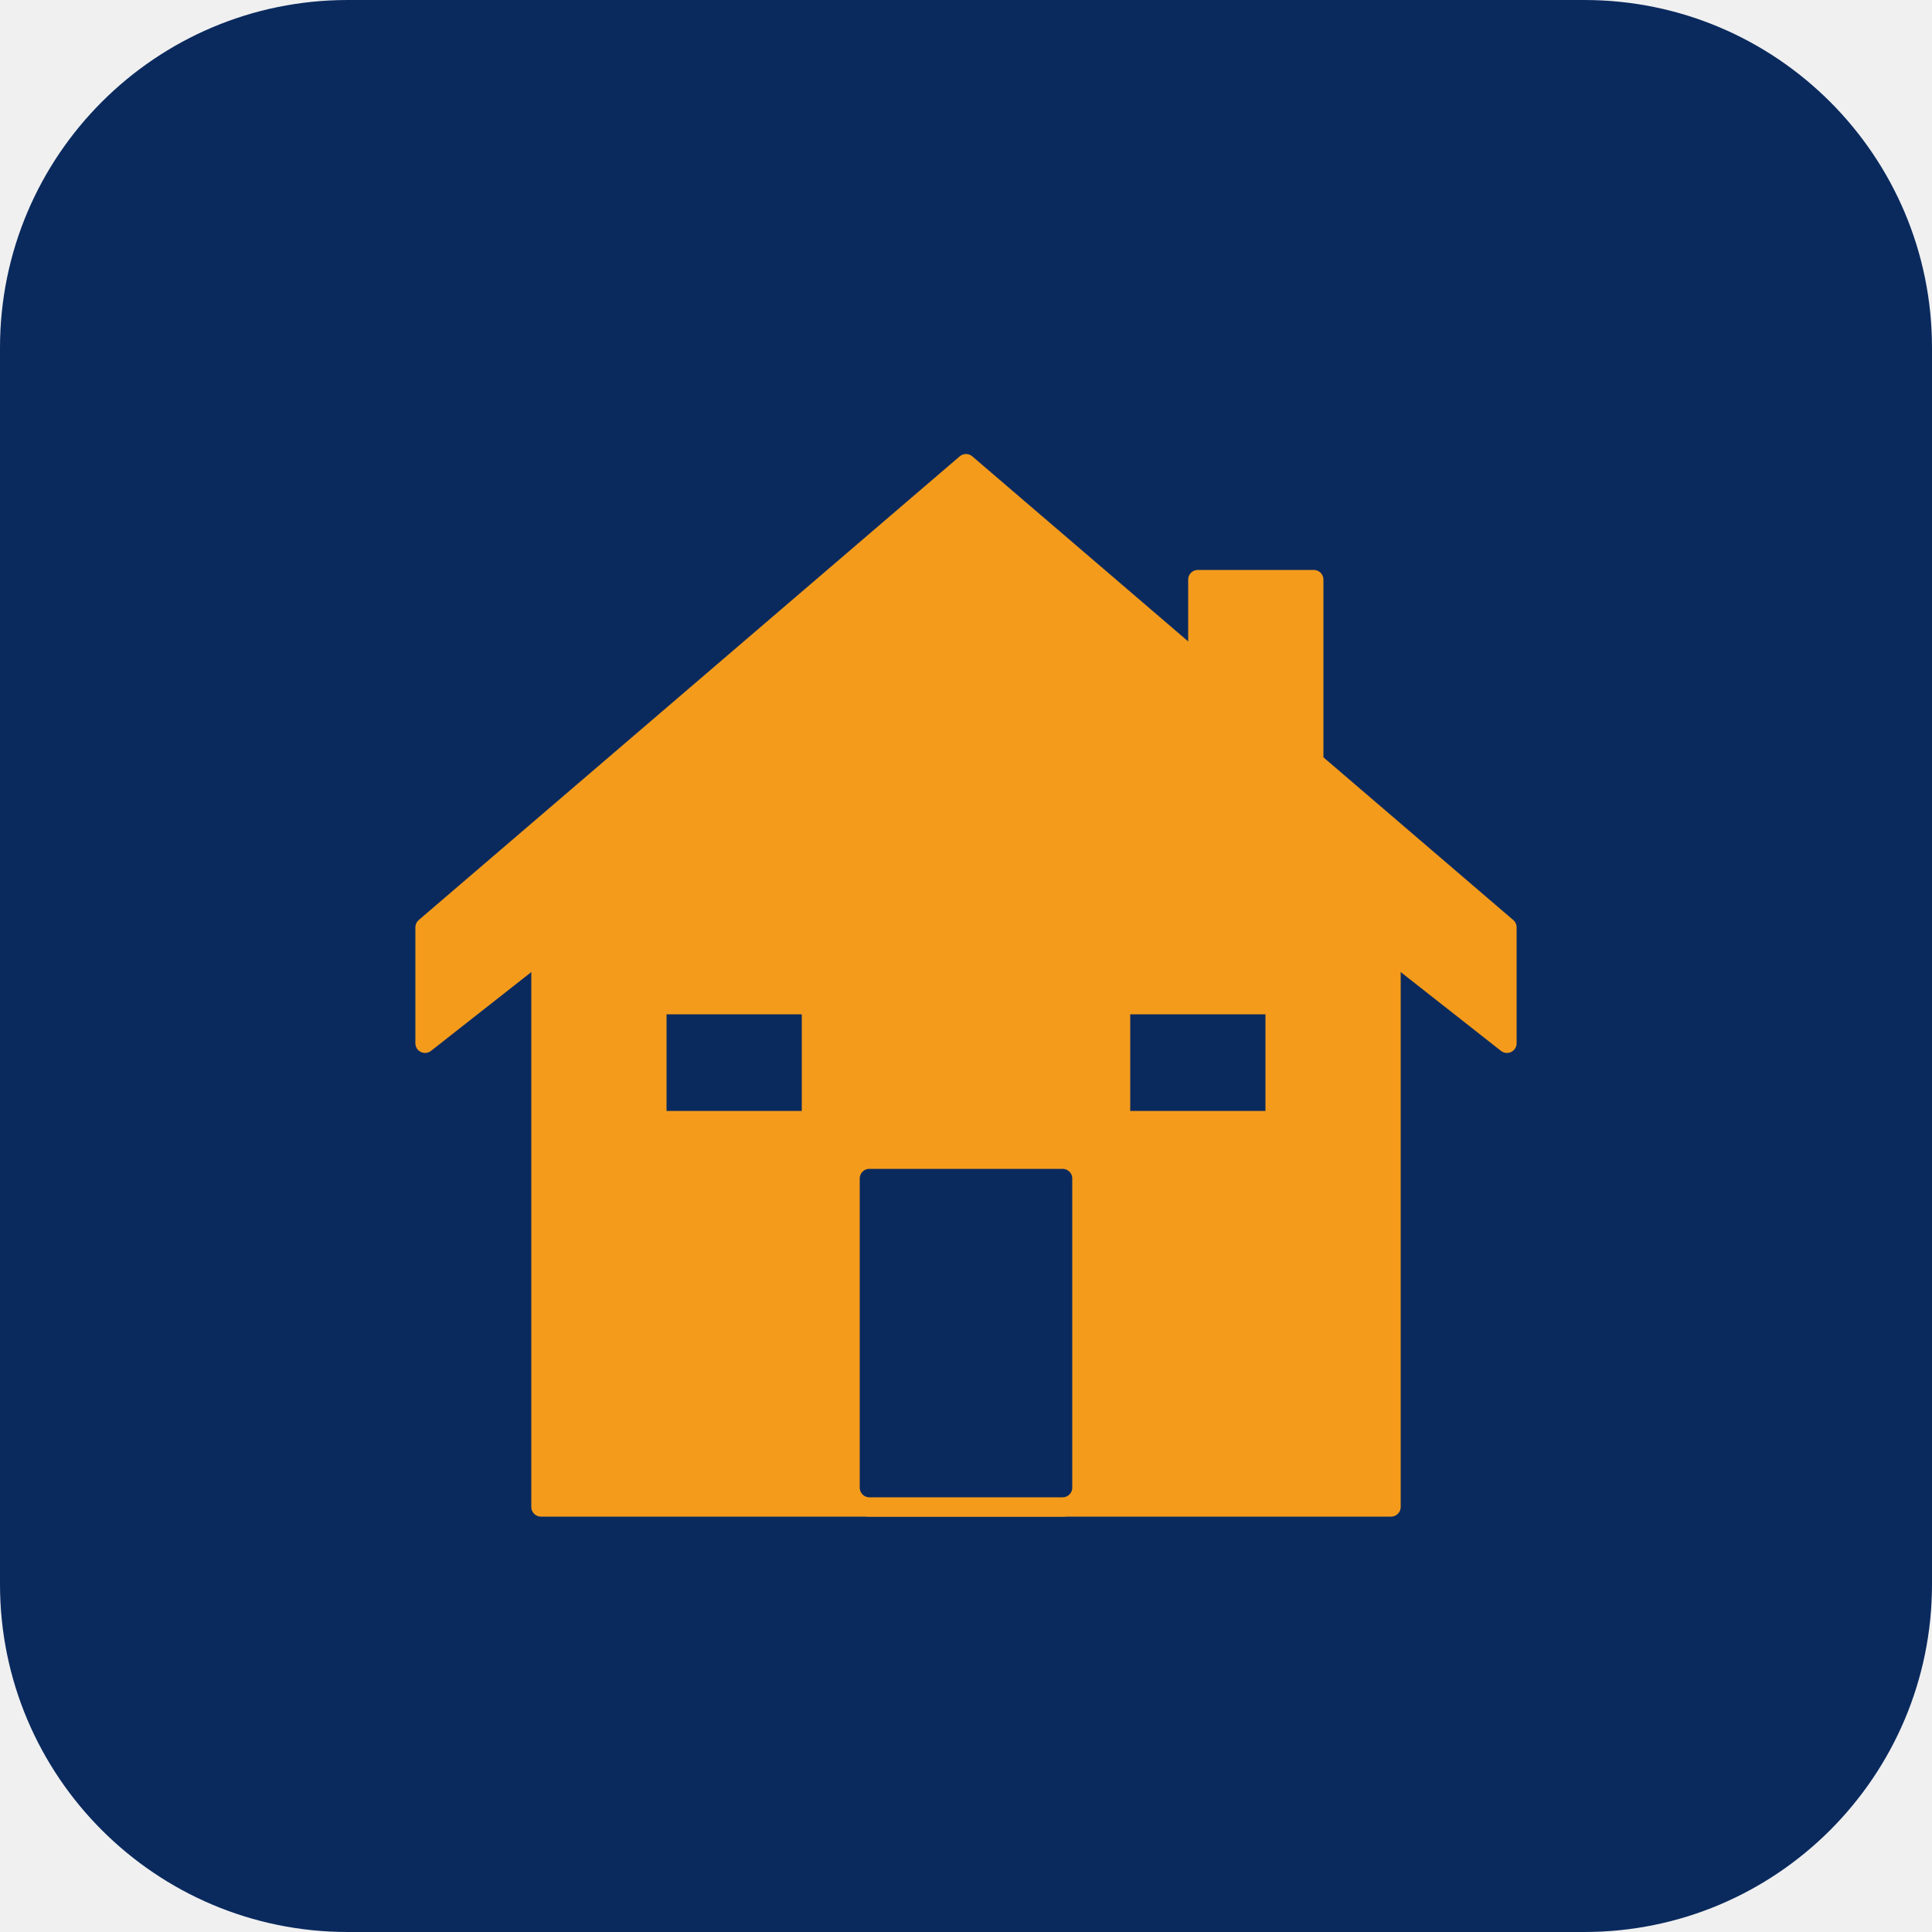
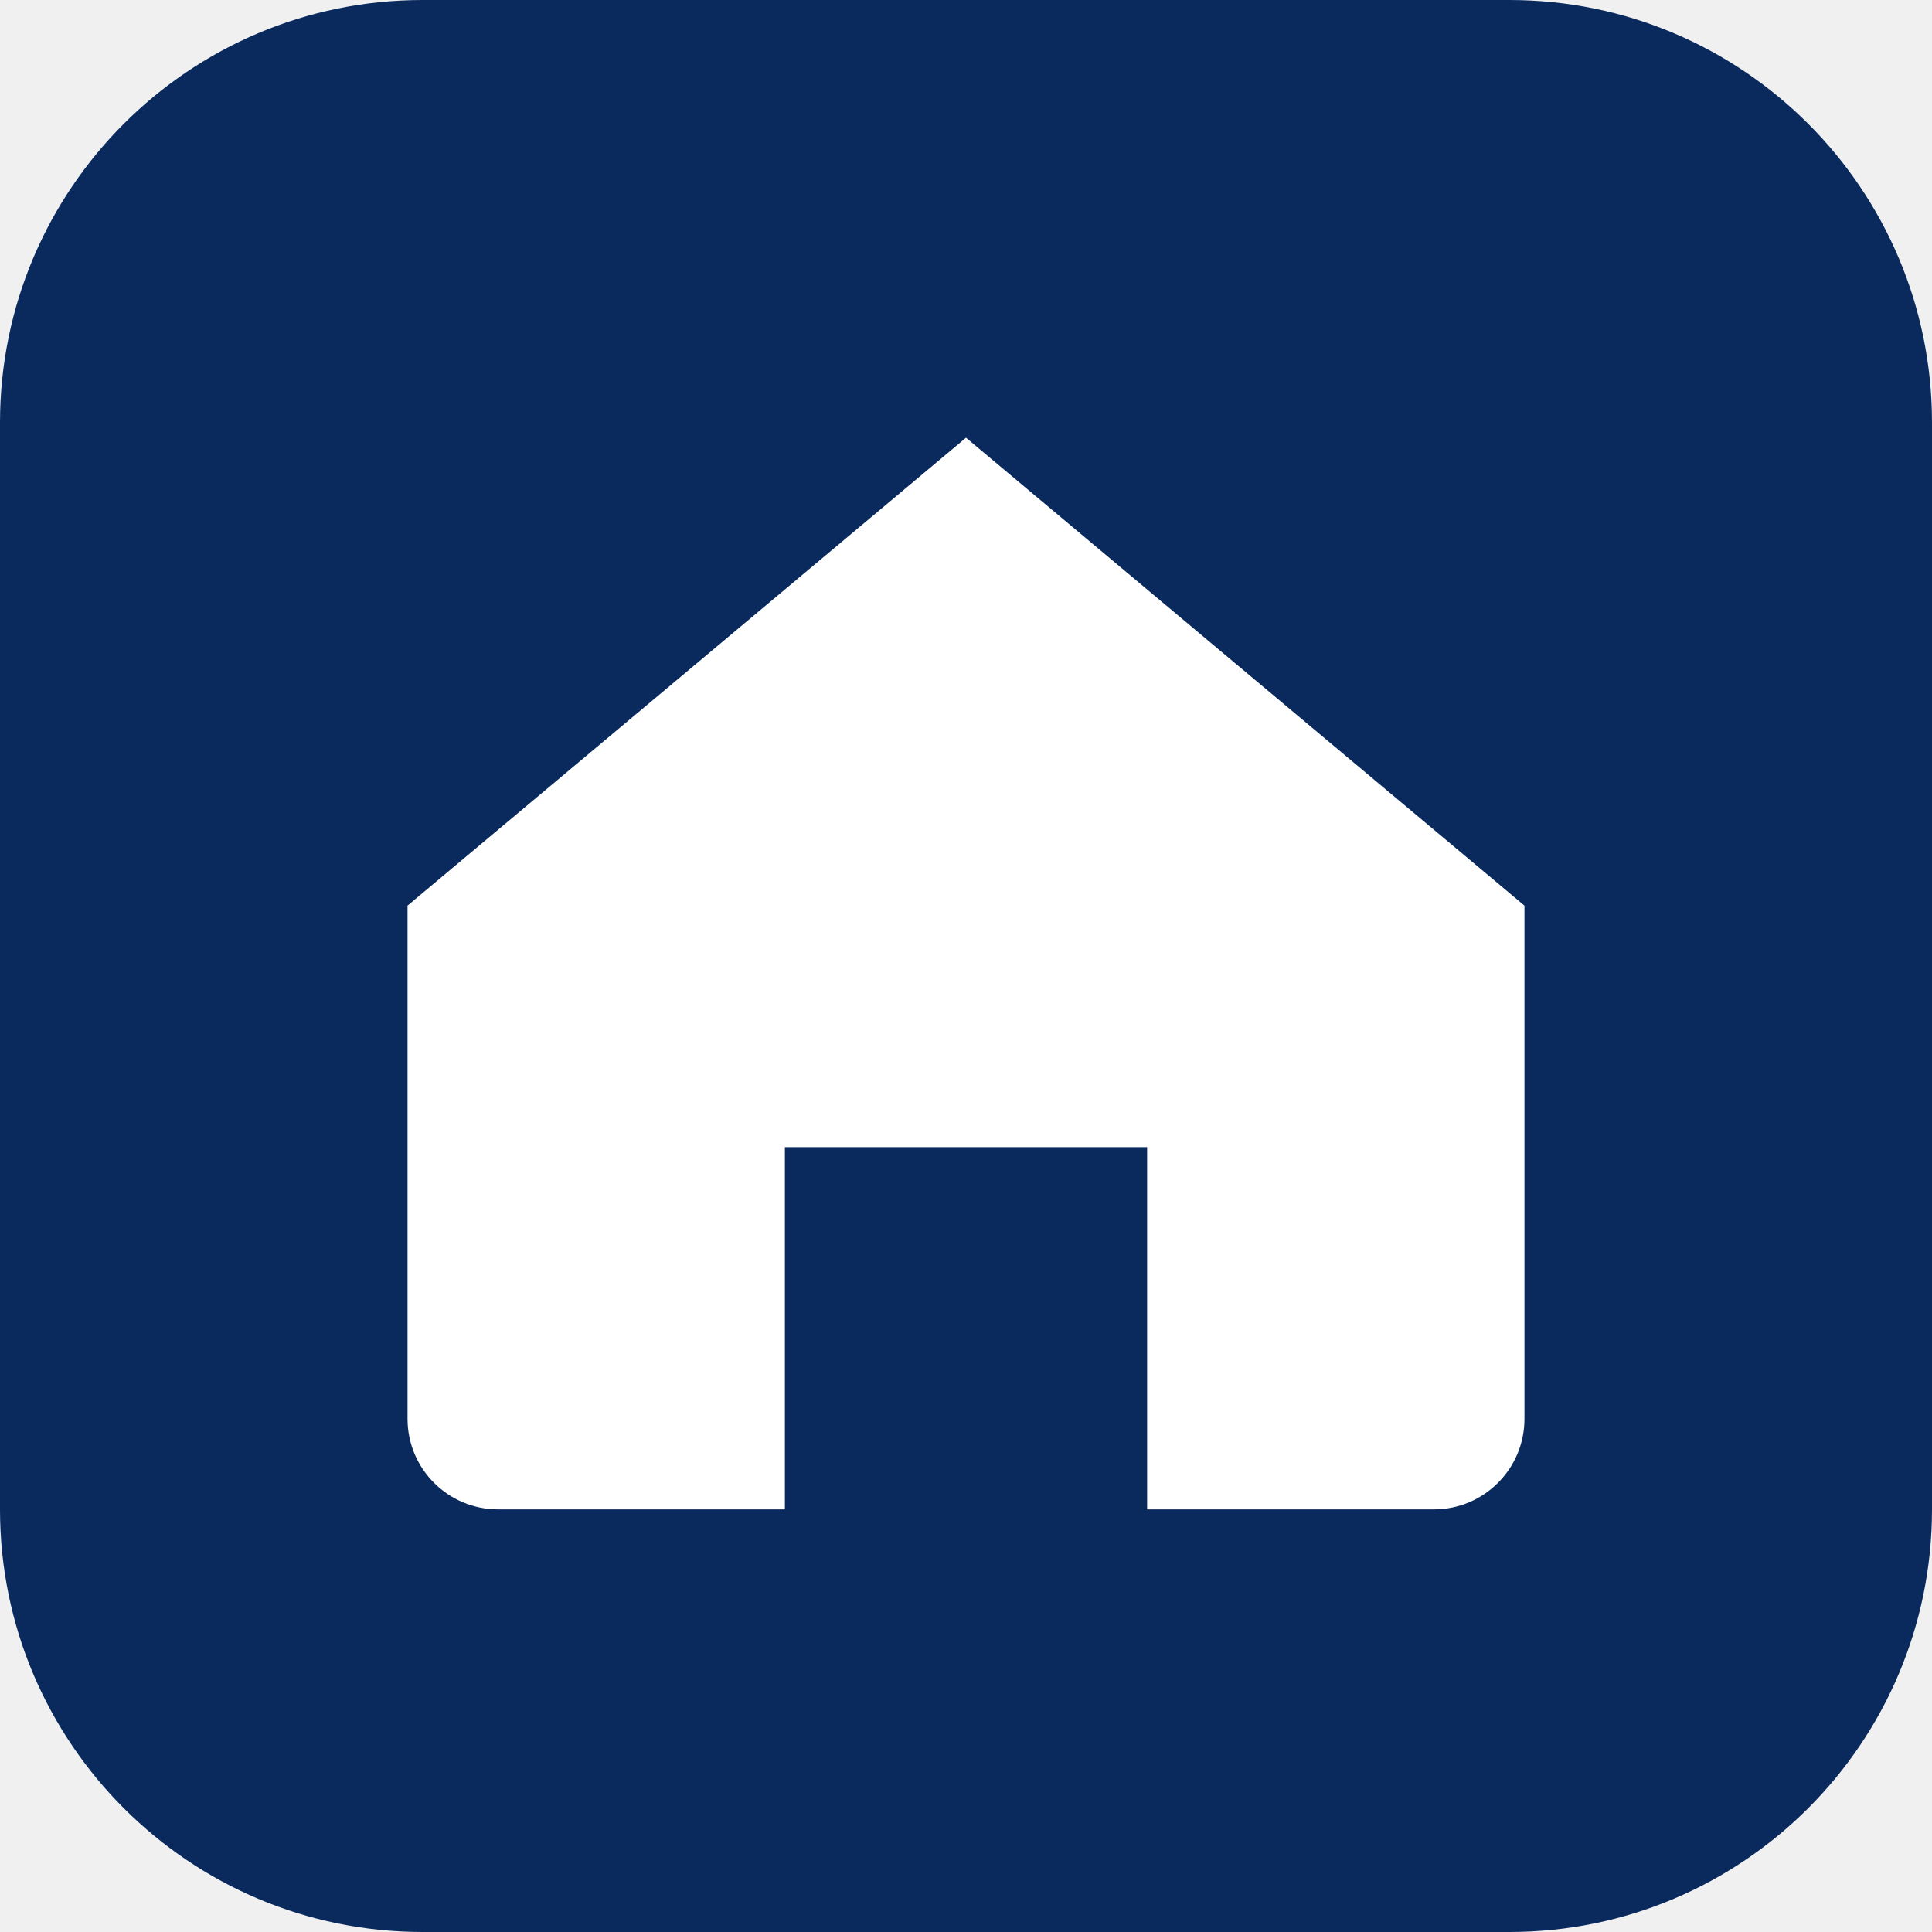
- <svg xmlns="http://www.w3.org/2000/svg" viewBox="0 0 100 100">
-   <rect width="100" height="100" rx="18" fill="#0A2A5E" />
-   <g fill="#F49B1C" stroke="#F49B1C" stroke-linejoin="round" stroke-linecap="round">
-     <path d="M 22 48 L 50 24 L 78 48 L 78 54 L 50 32 L 22 54 Z" />
-     <path d="M 28 48 L 28 78 L 72 78 L 72 48 L 50 30 Z" fill="#F49B1C" />
-     <rect x="44" y="60" width="12" height="18" rx="1" fill="#0A2A5E" />
-     <rect x="34" y="52" width="8" height="6" rx="0.5" fill="#0A2A5E" />
-     <rect x="58" y="52" width="8" height="6" rx="0.5" fill="#0A2A5E" />
-     <rect x="62" y="30" width="6" height="10" fill="#F49B1C" />
-   </g>
+ <svg xmlns="http://www.w3.org/2000/svg" viewBox="0 0 64 64">
+   <rect width="64" height="64" rx="14" fill="#0A2A5E" />
+   <path d="M32 14.5 L50.5 30 V47 a3 3 0 0 1 -3 3 H38 V38 H26 V50 H16.5 a3 3 0 0 1 -3 -3 V30 Z" fill="#FFFFFF" />
</svg>
